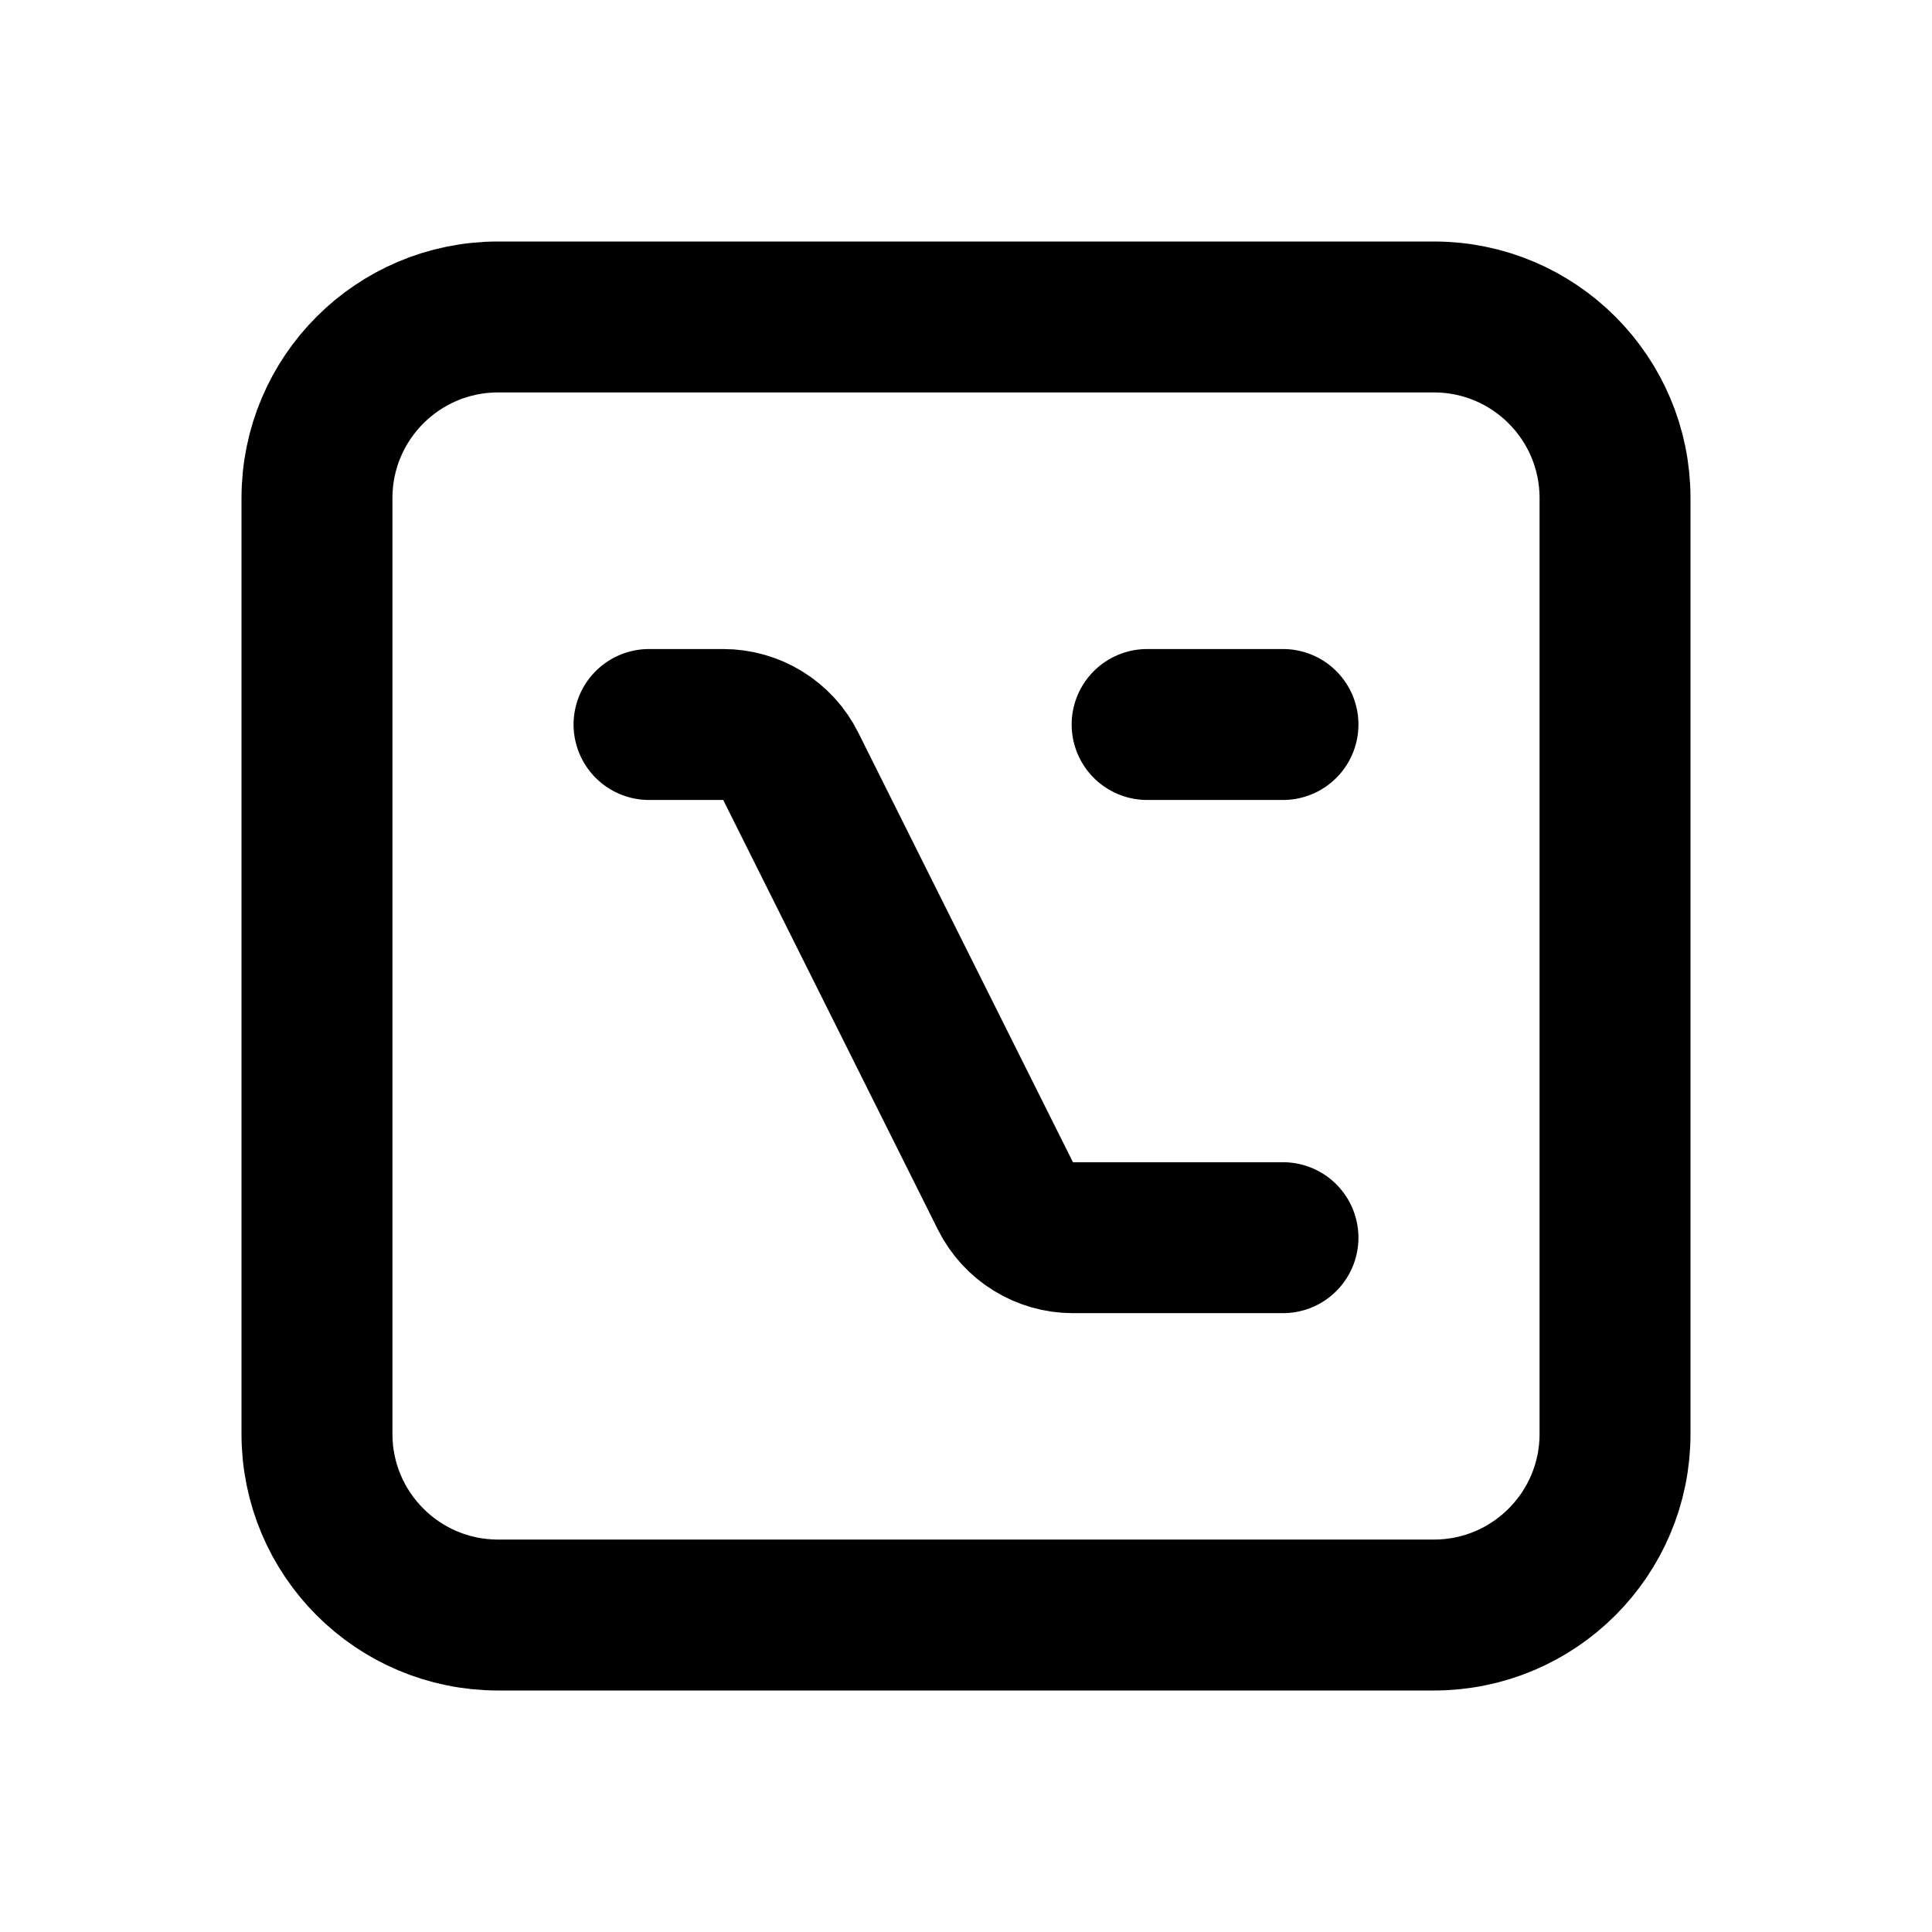
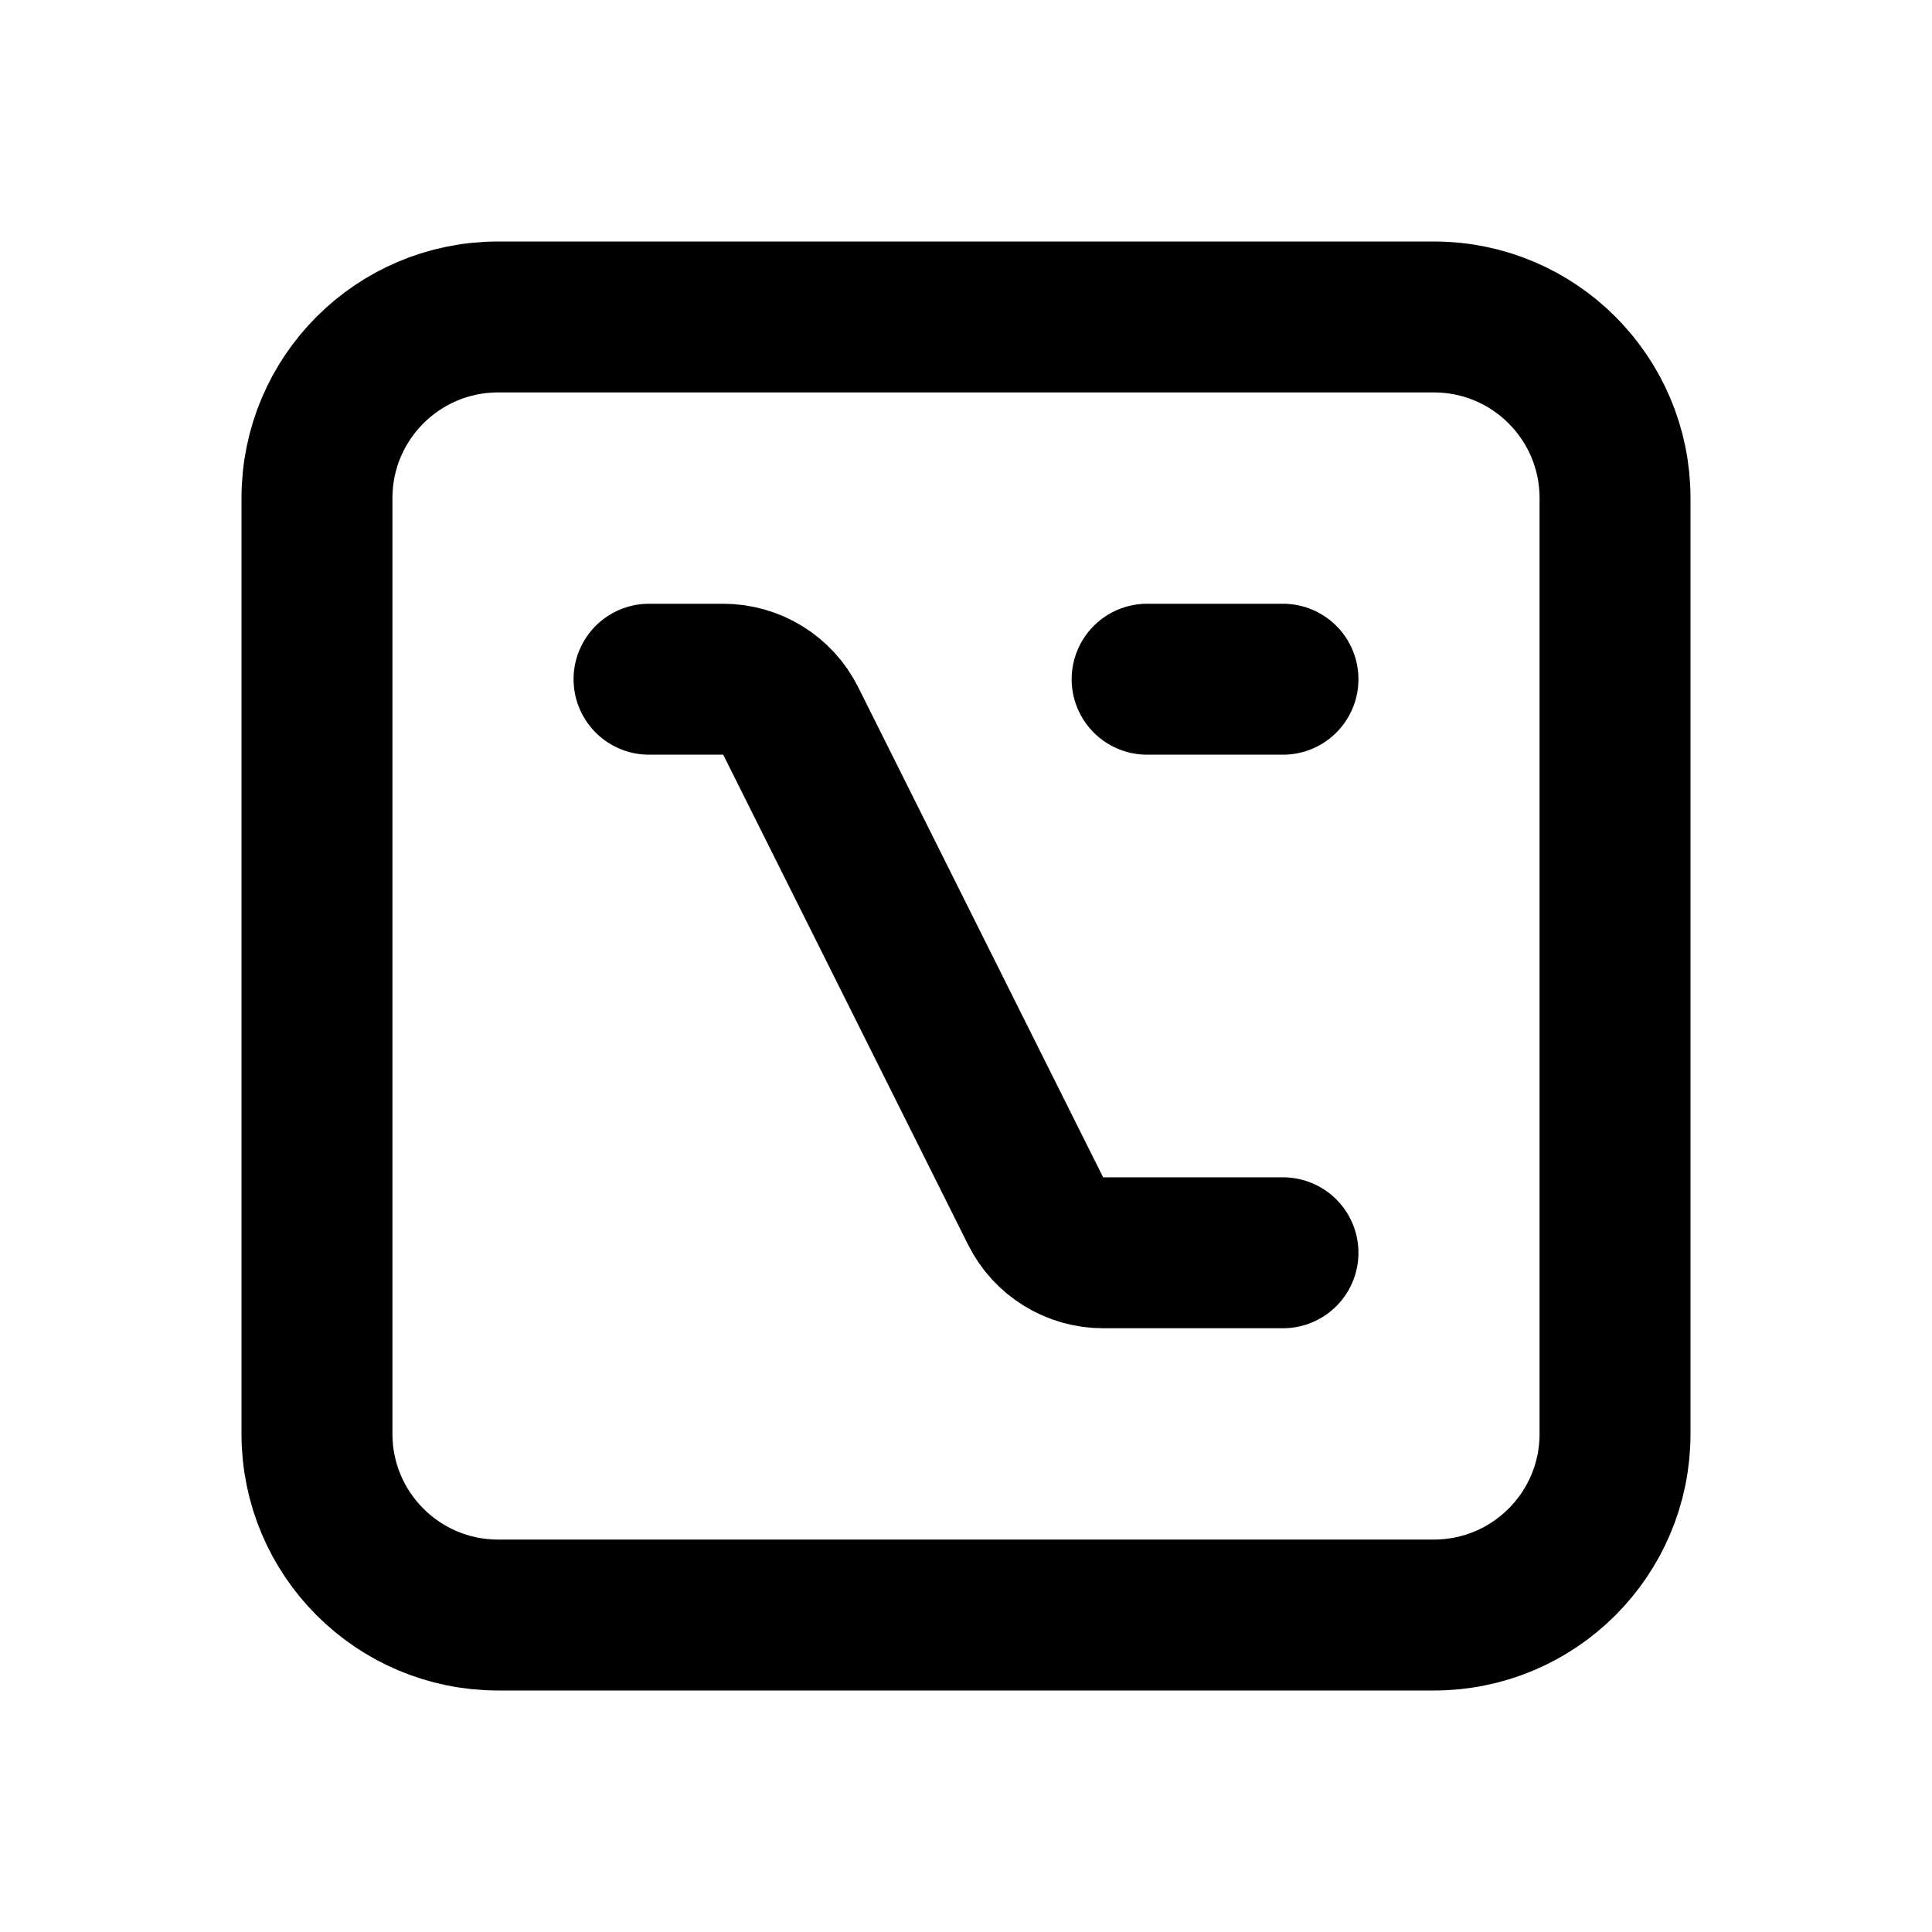
<svg xmlns="http://www.w3.org/2000/svg" viewBox="0 0 16 16" fill="none" stroke="currentColor" stroke-width="1.25" stroke-linecap="round" stroke-linejoin="round">
  <path d="M4.125 2.625H11.875A1.5 1.5 0 0 1 13.375 4.125V11.875A1.5 1.5 0 0 1 11.875 13.375H4.125A1.5 1.5 0 0 1 2.625 11.875V4.125A1.5 1.5 0 0 1 4.125 2.625Z" />
-   <path d="M5.375 6L5.989 6A0.625 0.625 0 0 1 6.548 6.345L8.327 9.905A0.625 0.625 0 0 0 8.886 10.25L10.625 10.25" />
-   <path d="M9.5 6L10.625 6" />
+   <path d="M5.375 5.625L5.989 5.625A0.625 0.625 0 0 1 6.548 5.97L8.577 10.03A0.625 0.625 0 0 0 9.136 10.375L10.625 10.375" />
+   <path d="M9.5 5.625L10.625 5.625" />
</svg>
